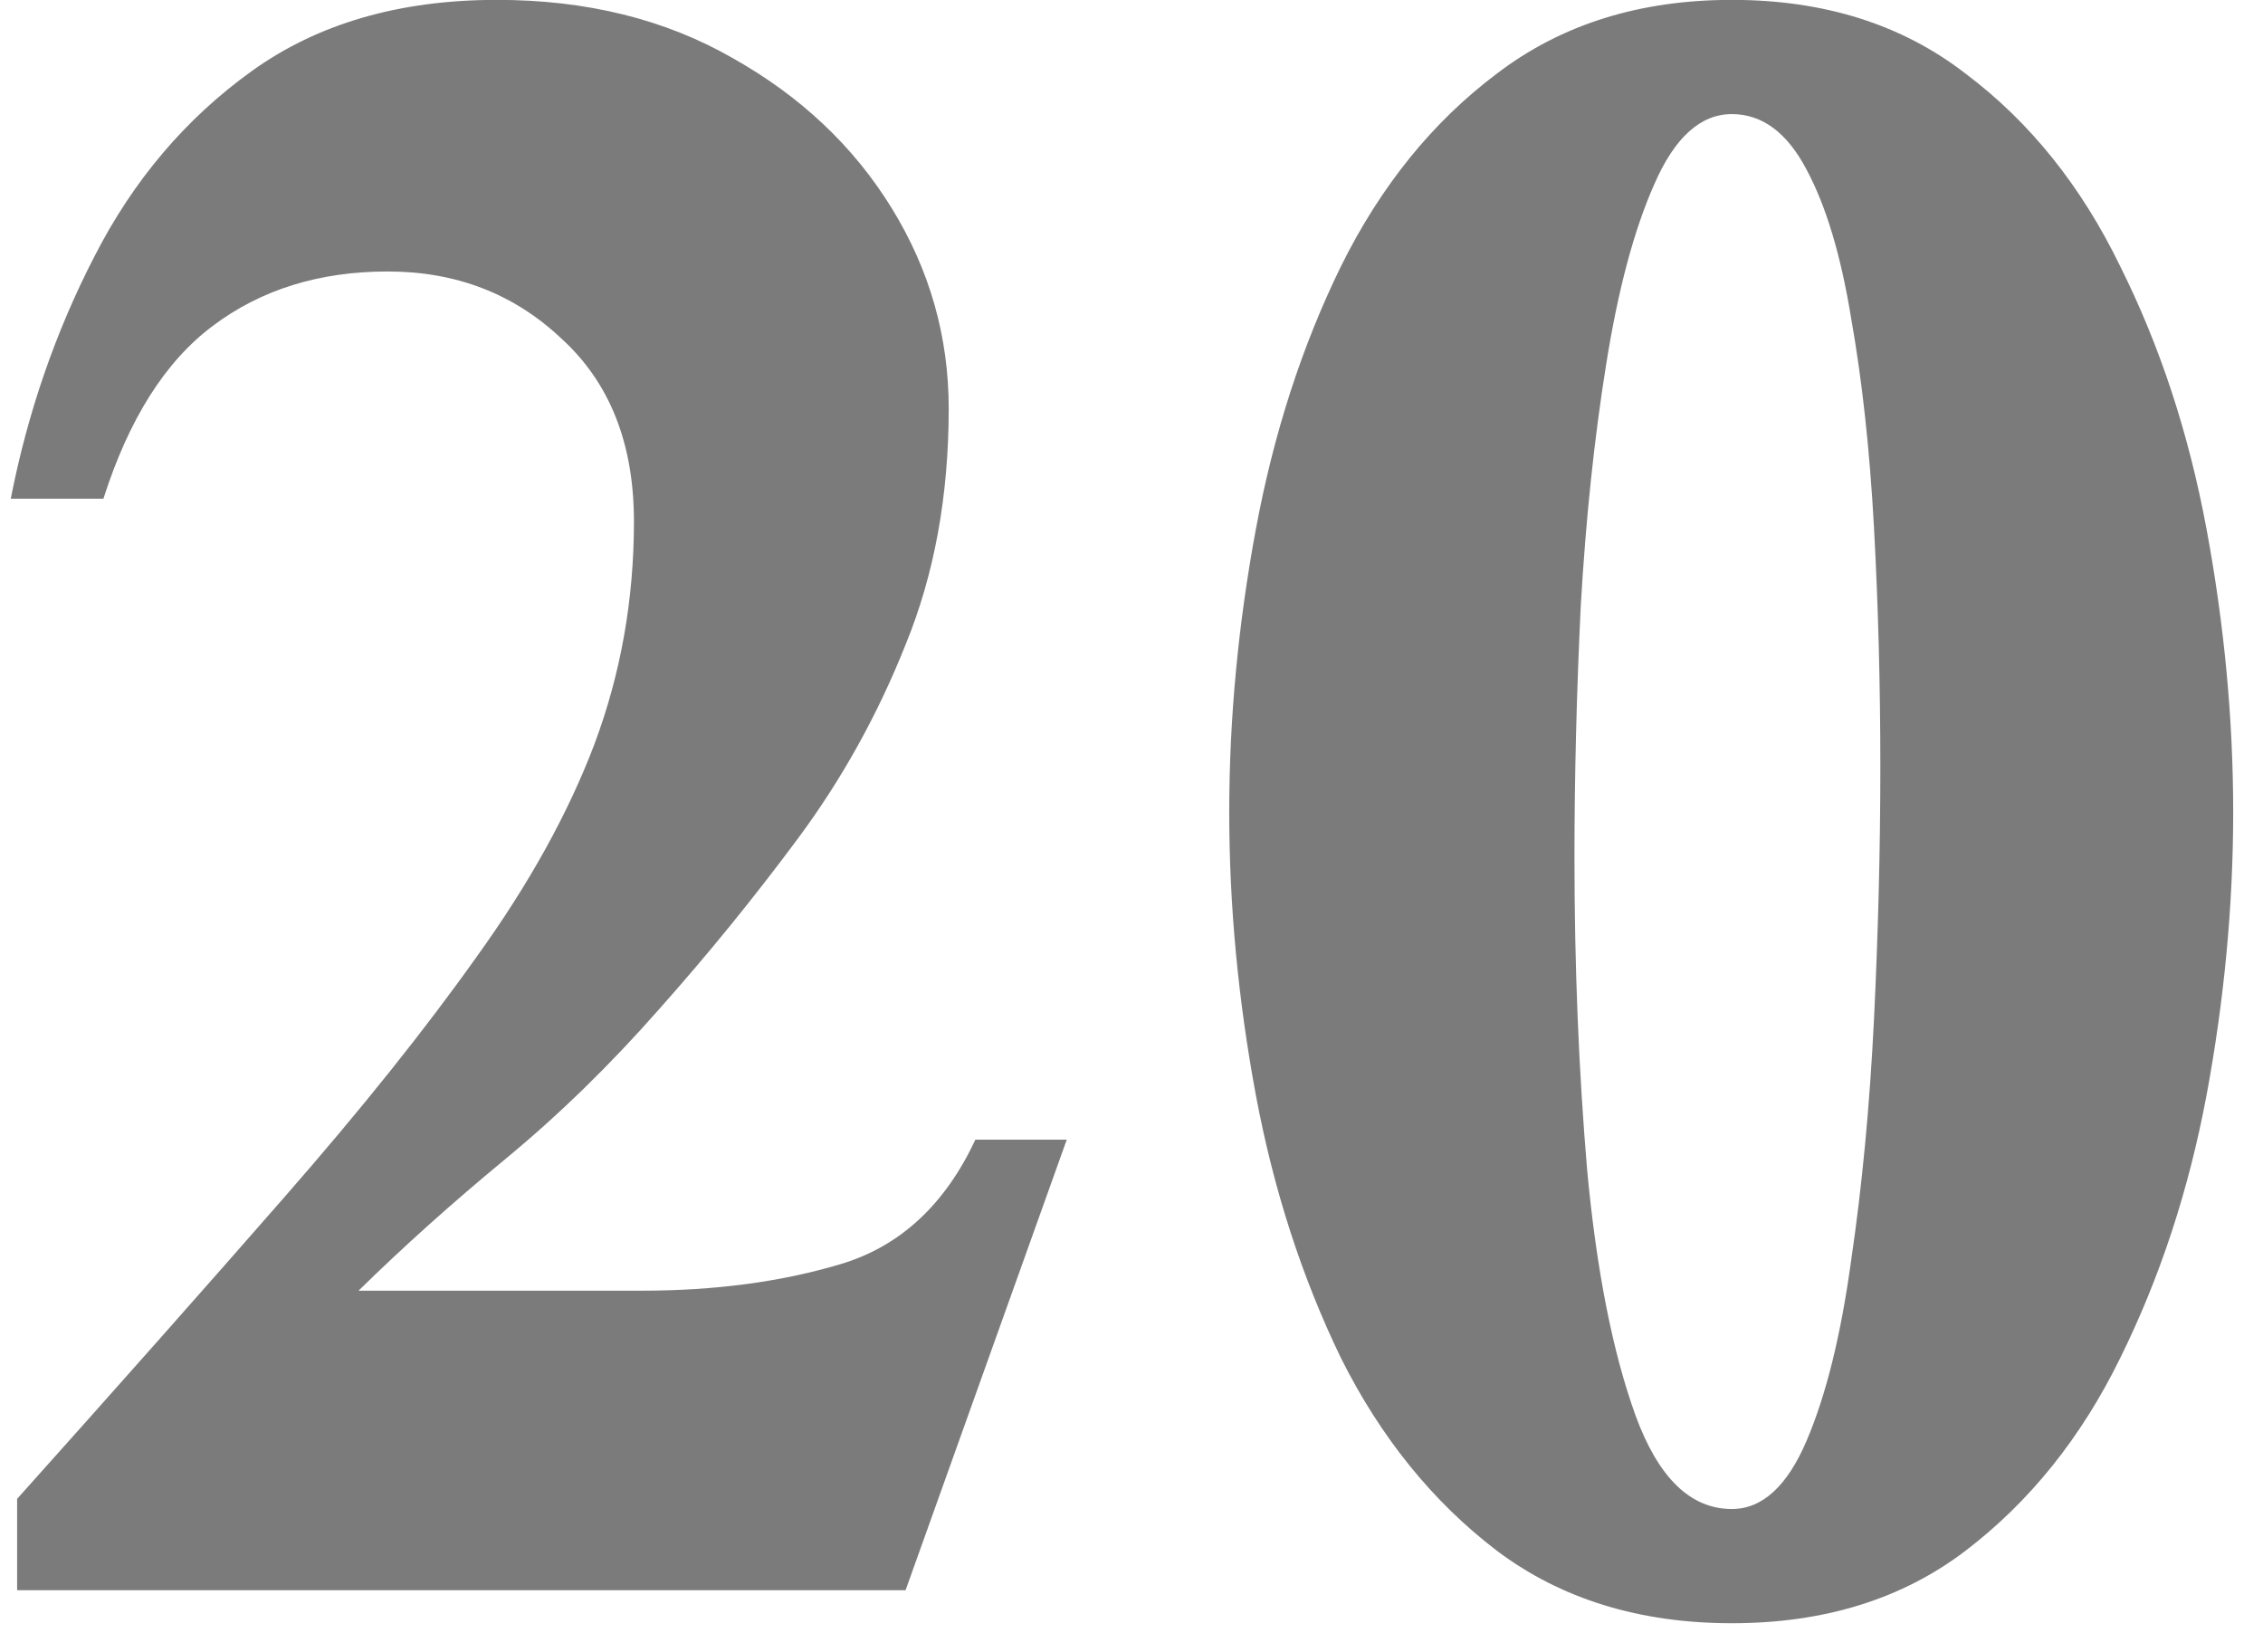
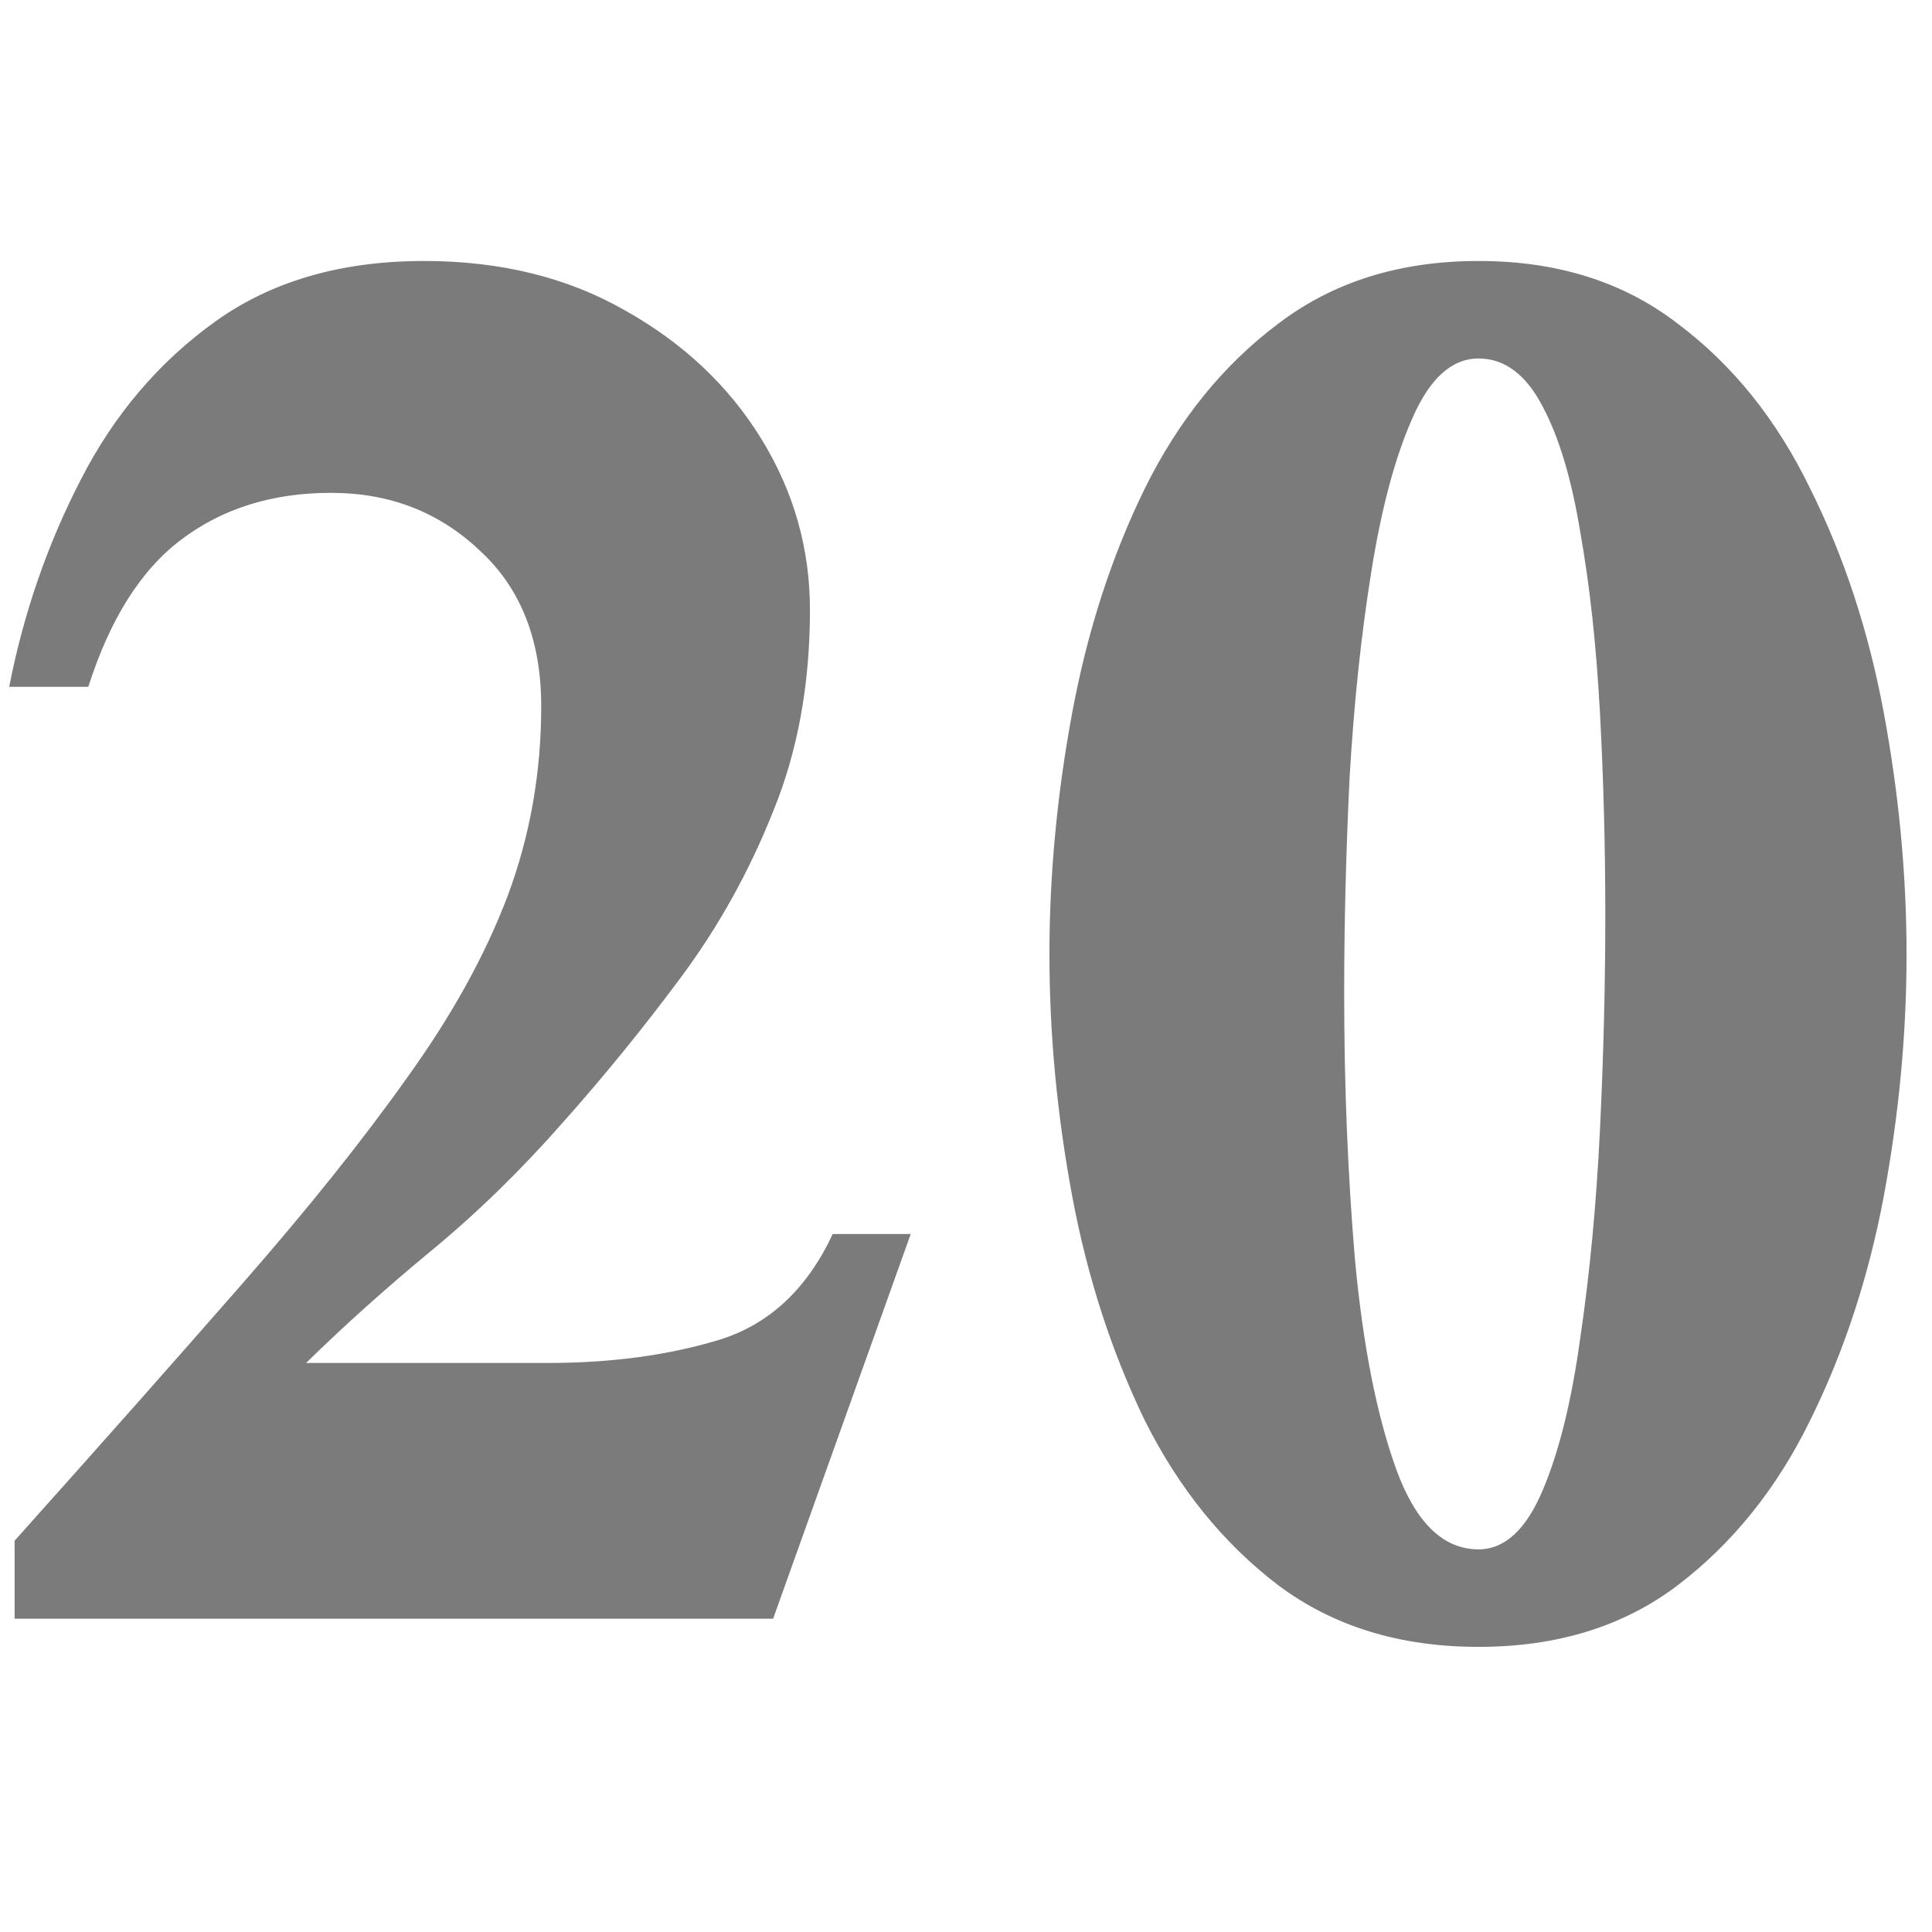
- <svg xmlns="http://www.w3.org/2000/svg" width="74" height="54" viewBox="0 0 74 54" fill="none">
+ <svg xmlns="http://www.w3.org/2000/svg" width="75" height="75" viewBox="0 0 74 54" fill="none">
  <path d="M34.883 37.266L29.612 52H0.56V49.012C3.88 45.304 6.785 42.025 9.275 39.175C11.793 36.298 13.896 33.669 15.584 31.29C17.299 28.91 18.586 26.586 19.444 24.317C20.302 22.02 20.73 19.599 20.73 17.054C20.73 14.508 19.942 12.516 18.365 11.077C16.815 9.611 14.92 8.877 12.679 8.877C10.438 8.877 8.528 9.472 6.951 10.662C5.402 11.824 4.212 13.706 3.382 16.307H0.352C0.905 13.484 1.819 10.842 3.091 8.379C4.364 5.889 6.08 3.869 8.238 2.32C10.396 0.77 13.066 -0.004 16.248 -0.004C19.181 -0.004 21.754 0.632 23.968 1.905C26.181 3.15 27.911 4.782 29.156 6.802C30.401 8.822 31.023 11.008 31.023 13.36C31.023 16.21 30.553 18.783 29.612 21.08C28.699 23.376 27.523 25.493 26.084 27.43C24.646 29.366 23.138 31.22 21.561 32.991C19.956 34.817 18.282 36.45 16.539 37.889C14.795 39.328 13.191 40.766 11.724 42.205H20.98C23.387 42.205 25.559 41.915 27.496 41.334C29.433 40.752 30.899 39.397 31.895 37.266H34.883ZM73.025 26.558C73.025 29.602 72.735 32.687 72.154 35.813C71.573 38.912 70.632 41.776 69.332 44.405C68.059 47.006 66.371 49.109 64.268 50.713C62.193 52.291 59.647 53.079 56.631 53.079C53.615 53.079 51.056 52.291 48.953 50.713C46.85 49.109 45.149 47.006 43.848 44.405C42.575 41.776 41.648 38.912 41.067 35.813C40.486 32.687 40.196 29.602 40.196 26.558C40.196 23.515 40.486 20.429 41.067 17.303C41.648 14.176 42.575 11.312 43.848 8.711C45.149 6.083 46.85 3.98 48.953 2.403C51.056 0.798 53.615 -0.004 56.631 -0.004C59.647 -0.004 62.193 0.798 64.268 2.403C66.371 3.98 68.059 6.083 69.332 8.711C70.632 11.312 71.573 14.176 72.154 17.303C72.735 20.429 73.025 23.515 73.025 26.558ZM61.487 25.064C61.487 22.408 61.418 19.807 61.28 17.261C61.141 14.716 60.892 12.433 60.533 10.413C60.201 8.366 59.717 6.747 59.08 5.557C58.444 4.34 57.627 3.731 56.631 3.731C55.608 3.731 54.764 4.492 54.1 6.014C53.435 7.508 52.91 9.472 52.523 11.907C52.135 14.315 51.858 16.943 51.692 19.793C51.554 22.643 51.485 25.396 51.485 28.052C51.485 31.594 51.623 34.997 51.9 38.262C52.204 41.527 52.73 44.197 53.477 46.273C54.224 48.32 55.276 49.344 56.631 49.344C57.627 49.344 58.444 48.597 59.08 47.102C59.717 45.608 60.201 43.644 60.533 41.209C60.892 38.774 61.141 36.145 61.28 33.323C61.418 30.473 61.487 27.72 61.487 25.064Z" fill="#7B7B7B" />
</svg>
